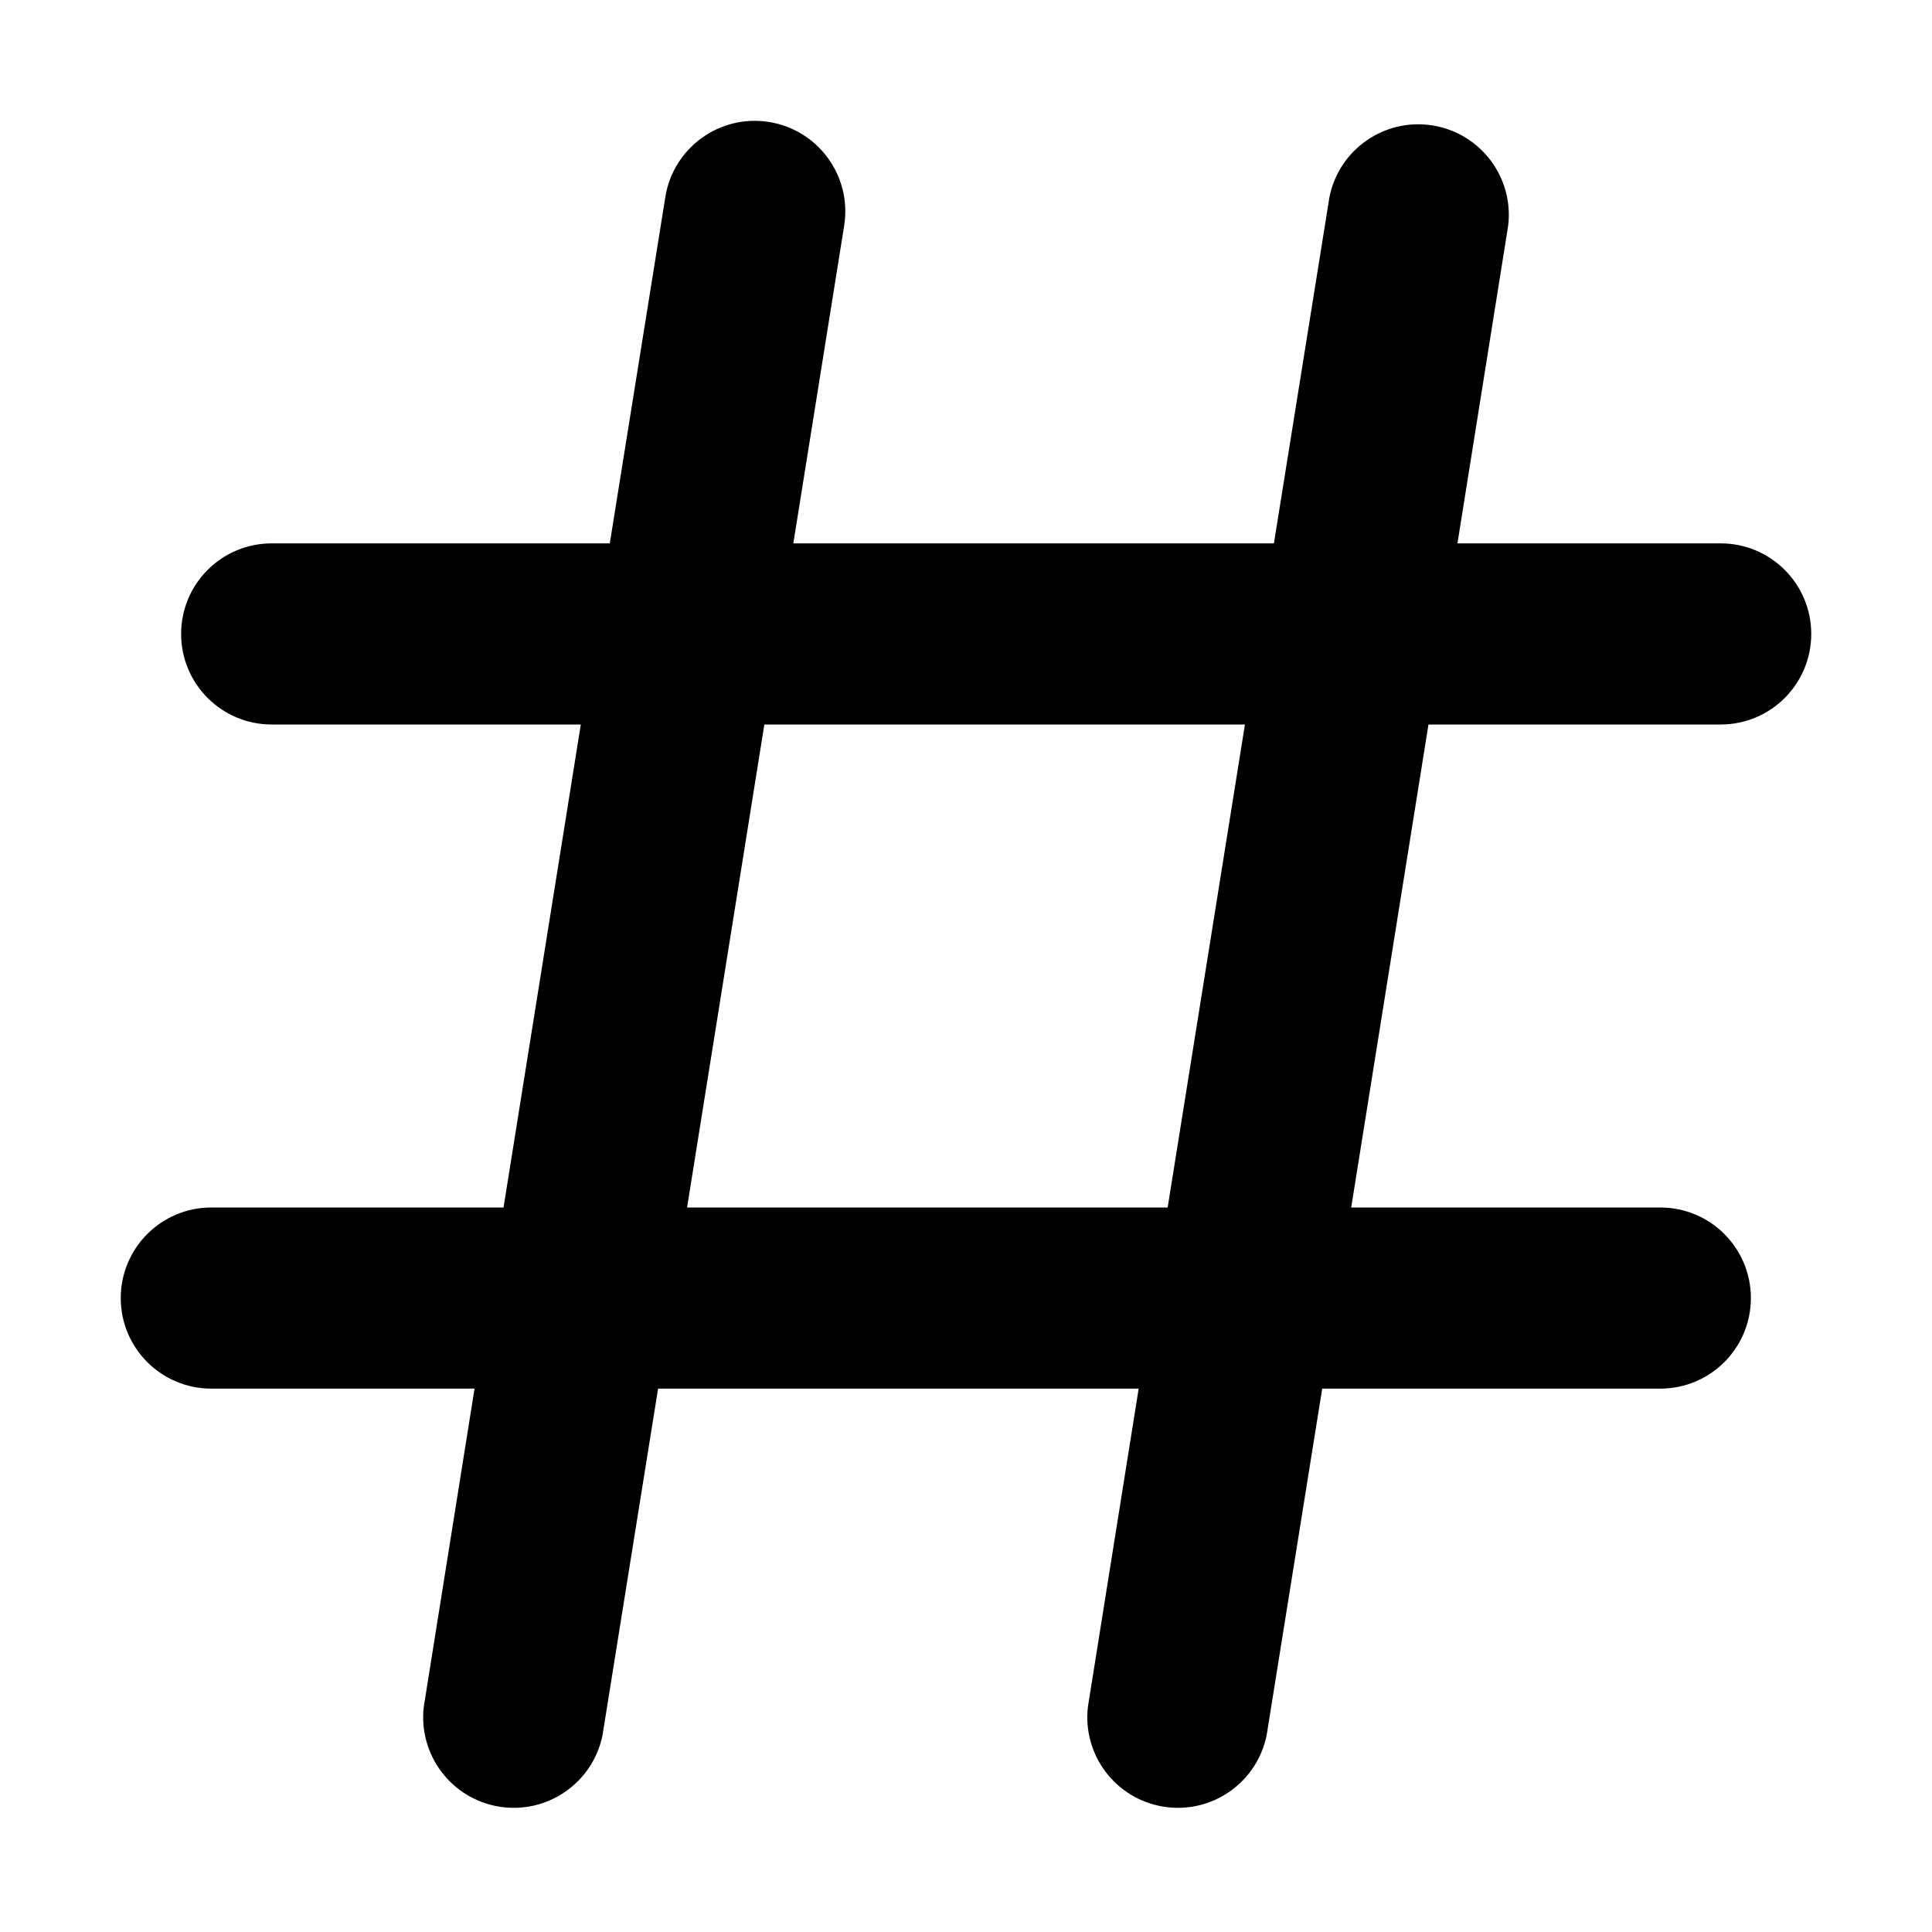
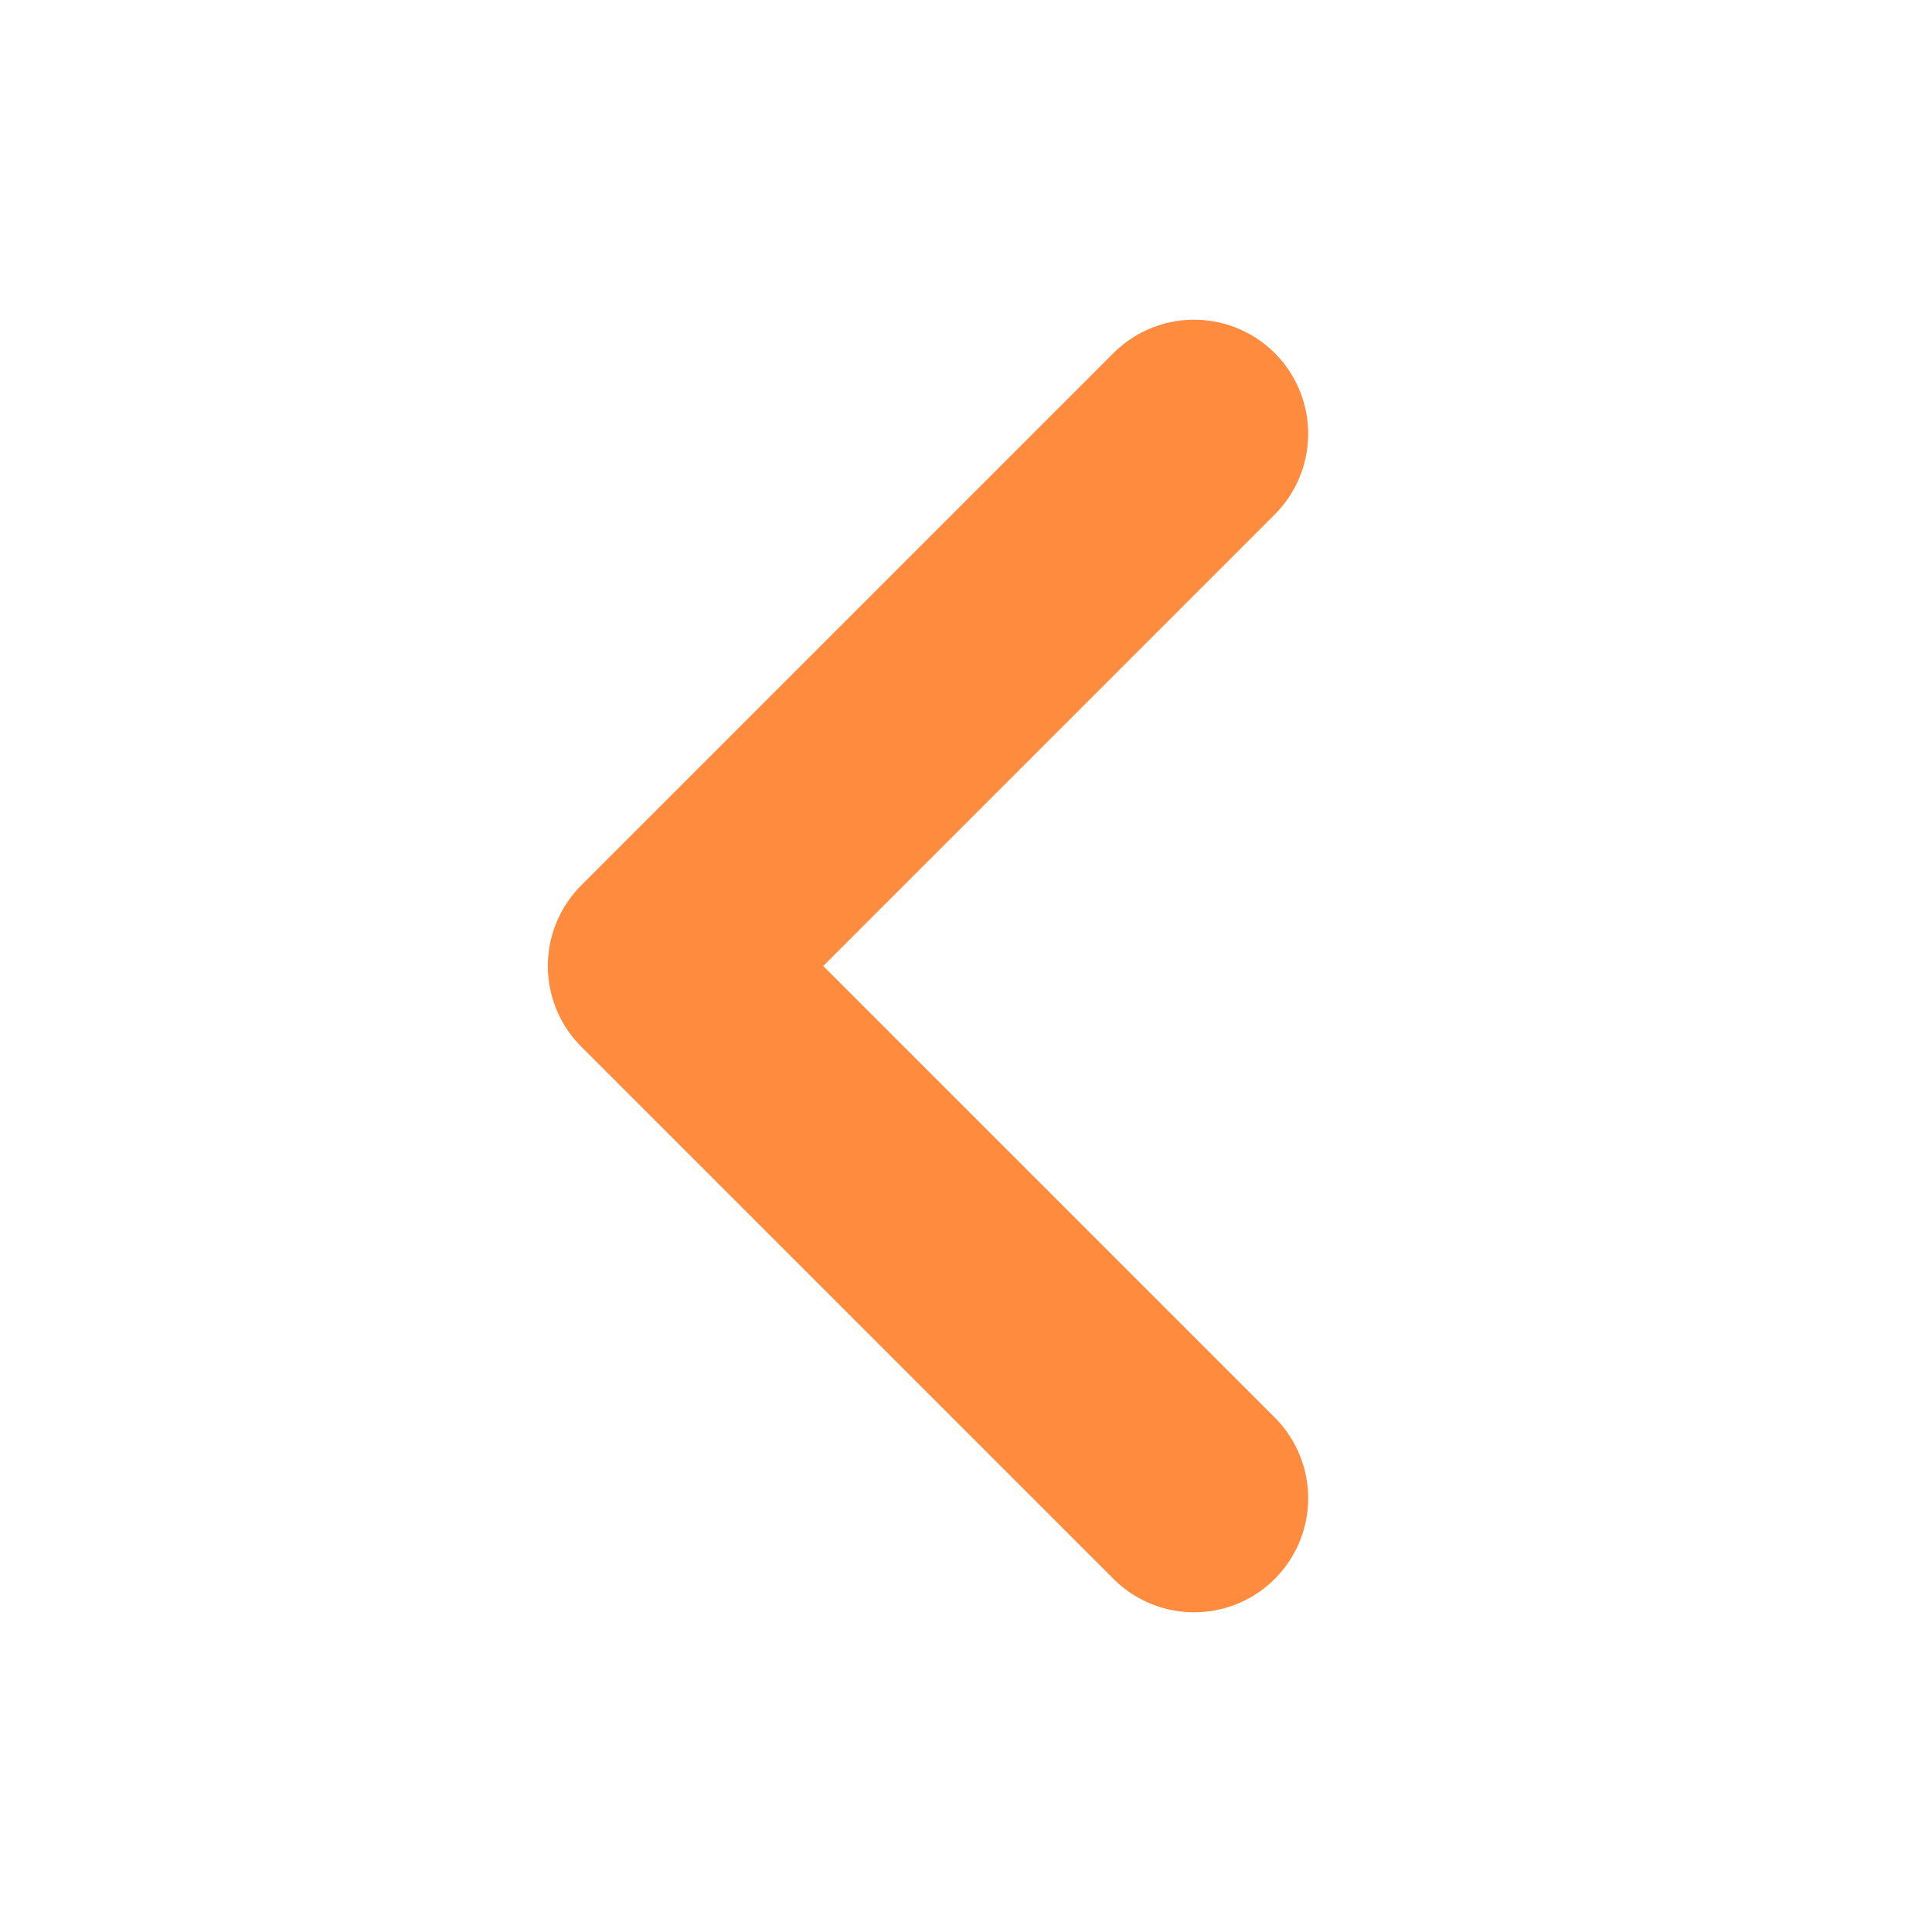
- <svg xmlns="http://www.w3.org/2000/svg" viewBox="0 0 16 16" width="16" height="16">
-   <path fill-rule="evenodd" d="M6.368 1.01a.75.75 0 01.623.859L6.57 4.5h3.98l.46-2.868a.75.75 0 011.48.237L12.07 4.5h2.18a.75.75 0 010 1.5h-2.42l-.64 4h2.56a.75.75 0 010 1.5h-2.8l-.46 2.869a.75.75 0 01-1.48-.237l.42-2.632H5.45l-.46 2.869a.75.75 0 01-1.48-.237l.42-2.632H1.75a.75.75 0 010-1.5h2.42l.64-4H2.25a.75.75 0 010-1.5h2.8l.46-2.868a.75.75 0 01.858-.622zM9.67 10l.64-4H6.33l-.64 4h3.98z" />
+ <svg xmlns="http://www.w3.org/2000/svg" width="27" height="27" viewBox="0 0 27 27" fill="none">
+   <g id="Icon/Outline/chevron-left">
+     <path id="Icon" d="M16.688 20.938L9.25 13.5L16.688 6.062" stroke="#FF8B3E" stroke-width="3.188" stroke-linecap="round" stroke-linejoin="round" />
+   </g>
</svg>
